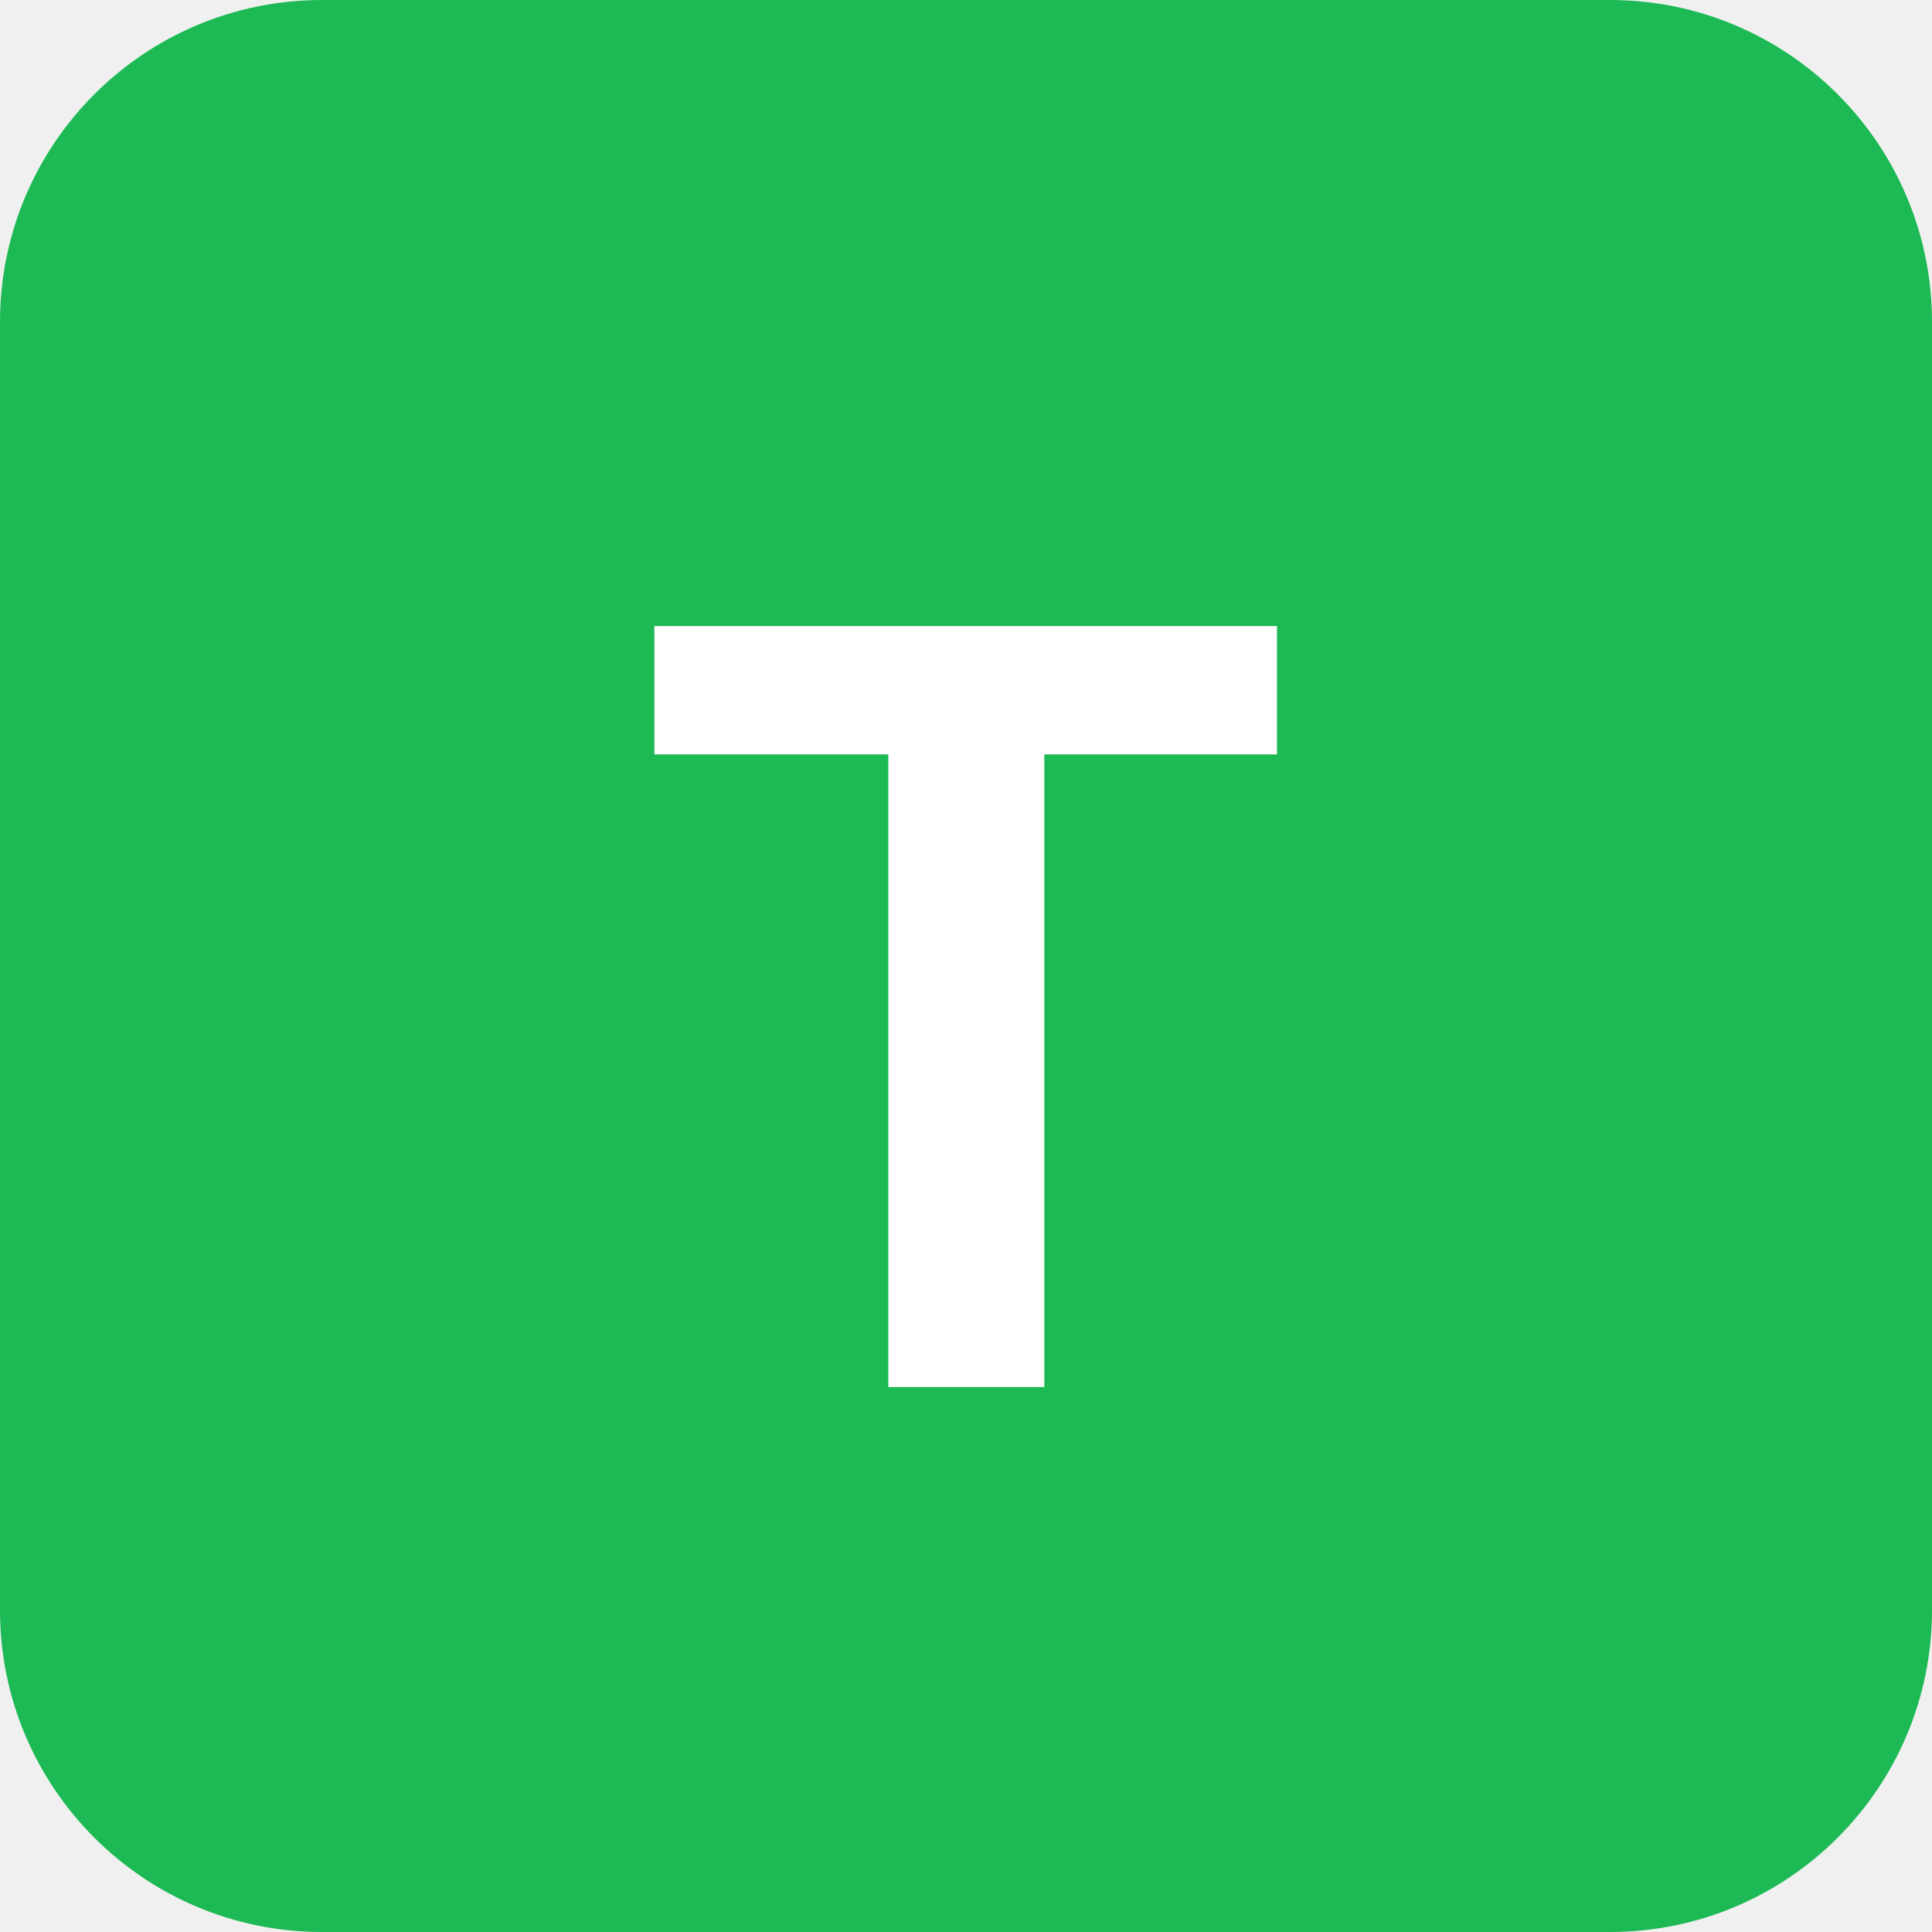
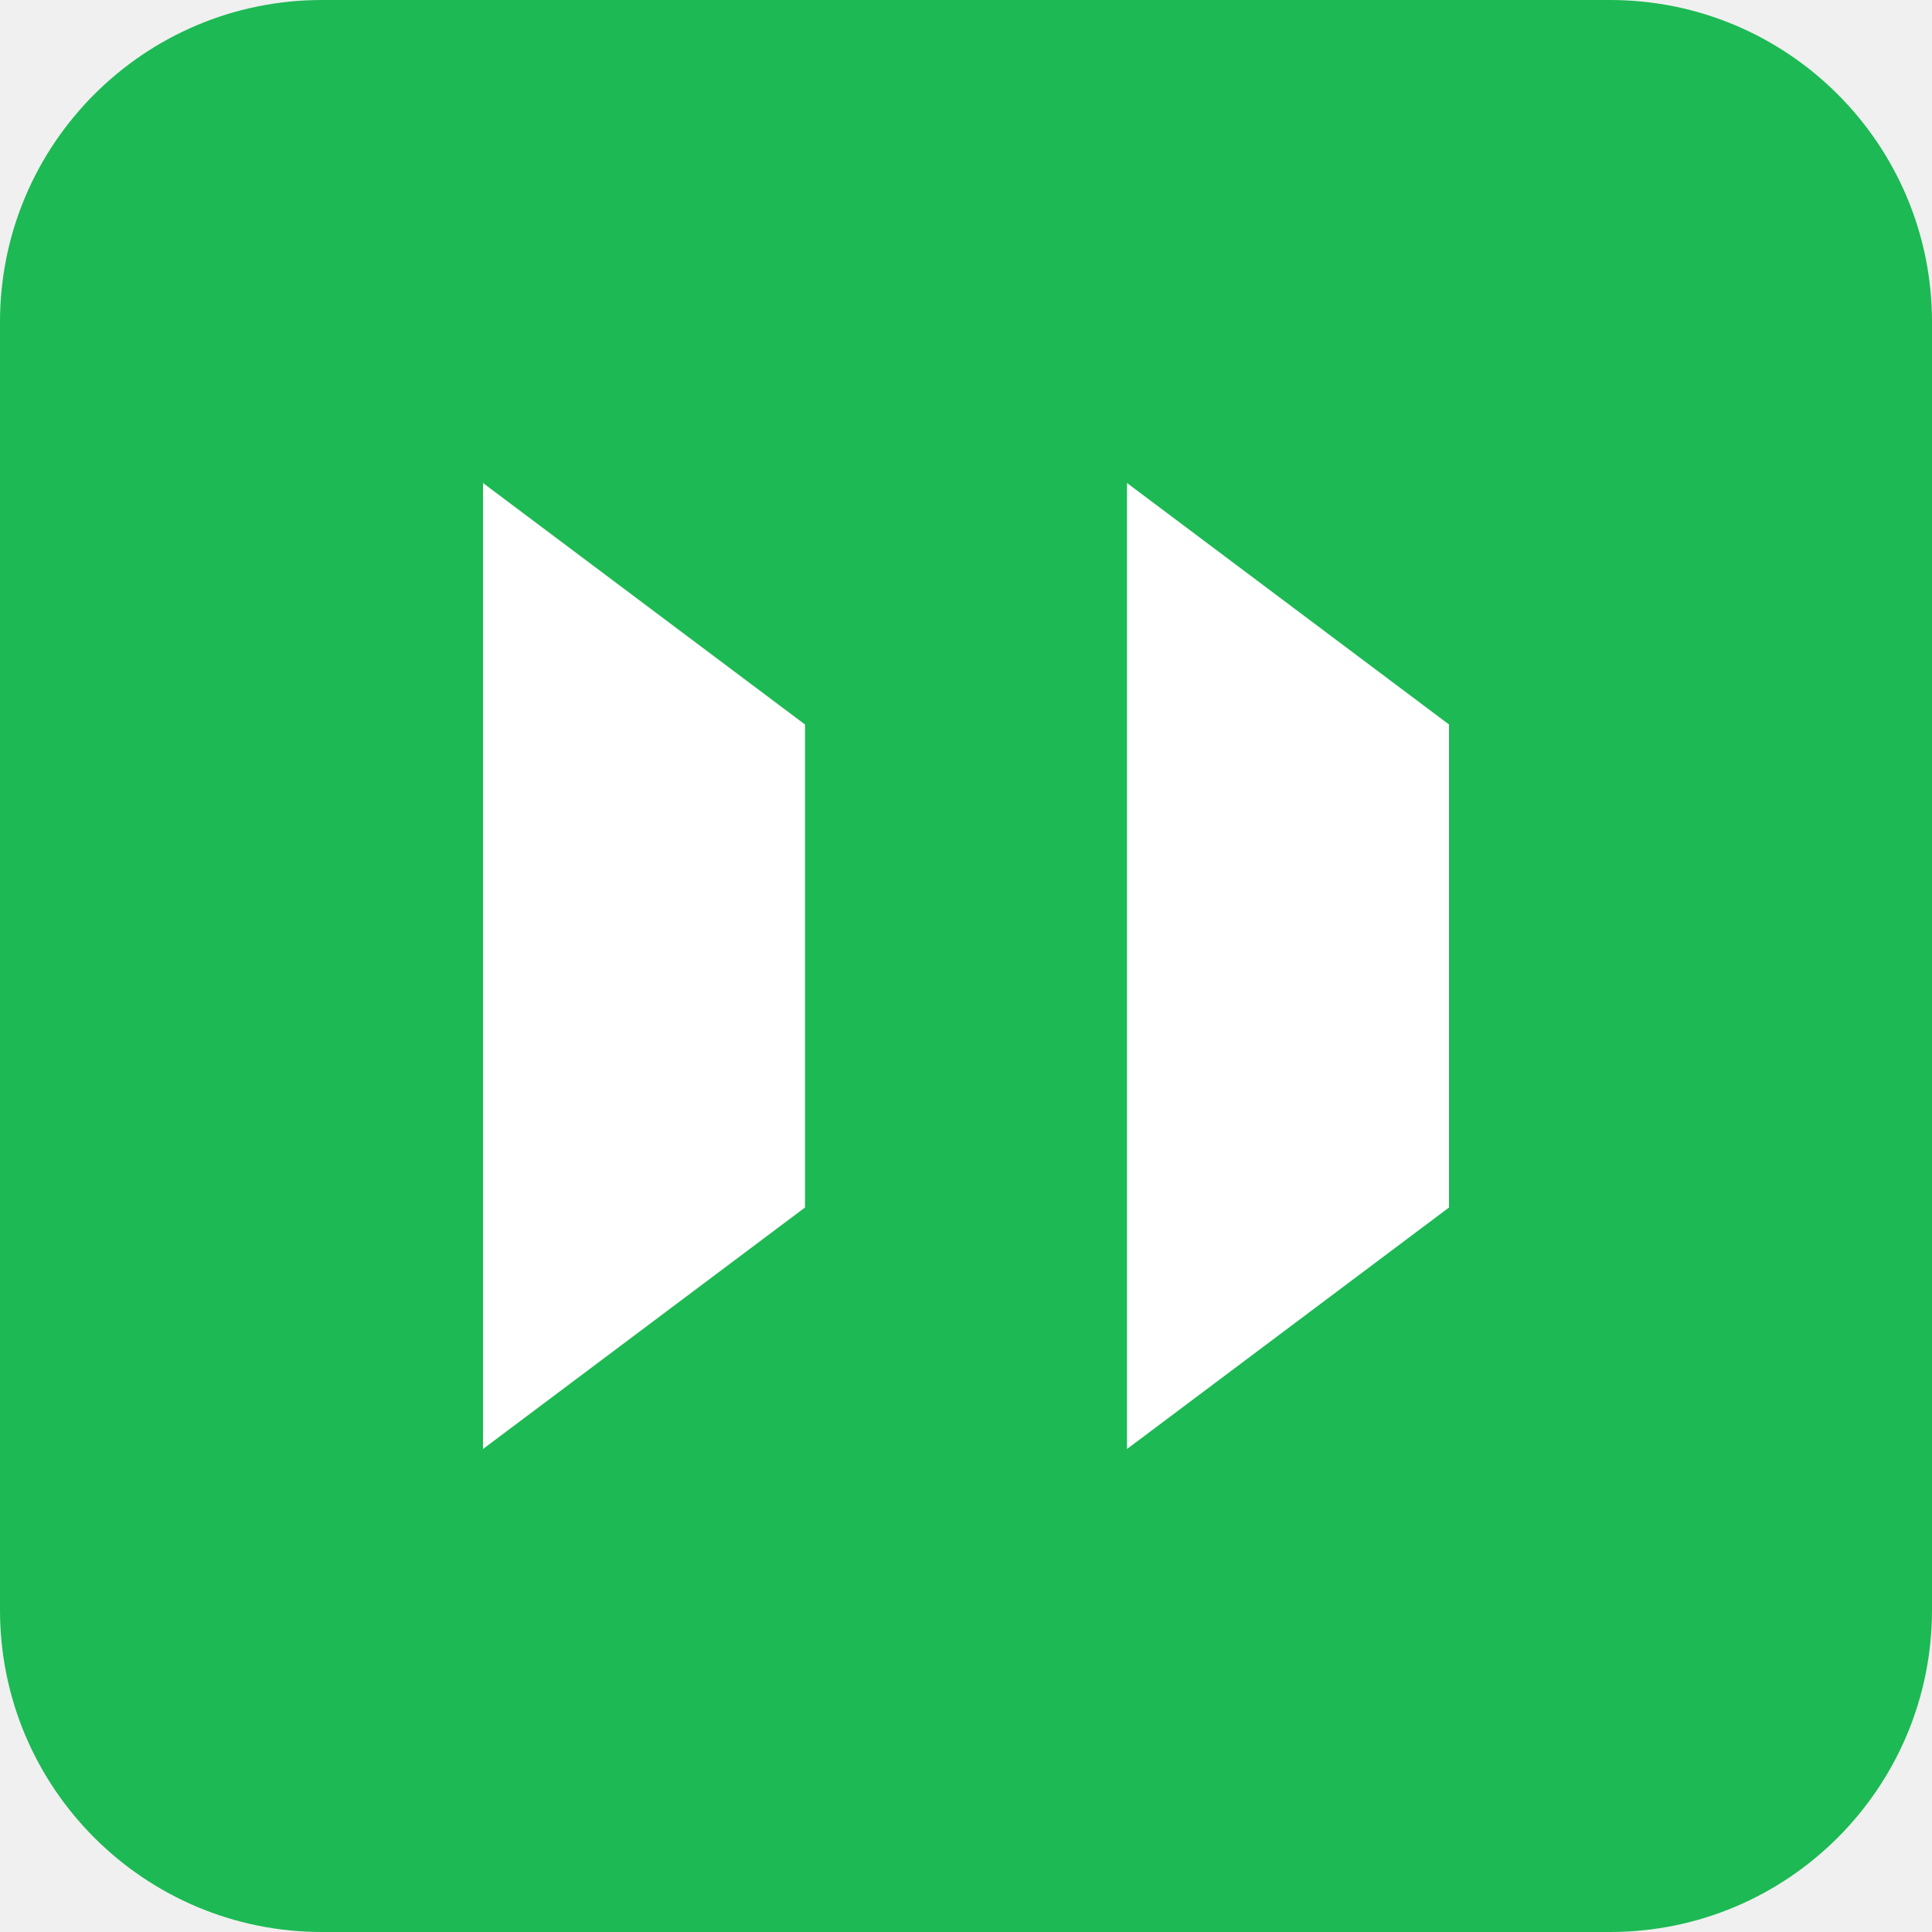
<svg xmlns="http://www.w3.org/2000/svg" viewBox="0 0 24 24" width="24" height="24">
  <rect width="24" height="24" rx="4" fill="#1DB954" />
-   <text x="12" y="12.5" text-anchor="middle" dominant-baseline="central" font-family="-apple-system,sans-serif" font-weight="700" font-size="13" fill="white">T</text>
+   <path d="M6 18V6l4 3v6l-4 3zm8 0V6l4 3v6l-4 3z" fill="white" />
</svg>
